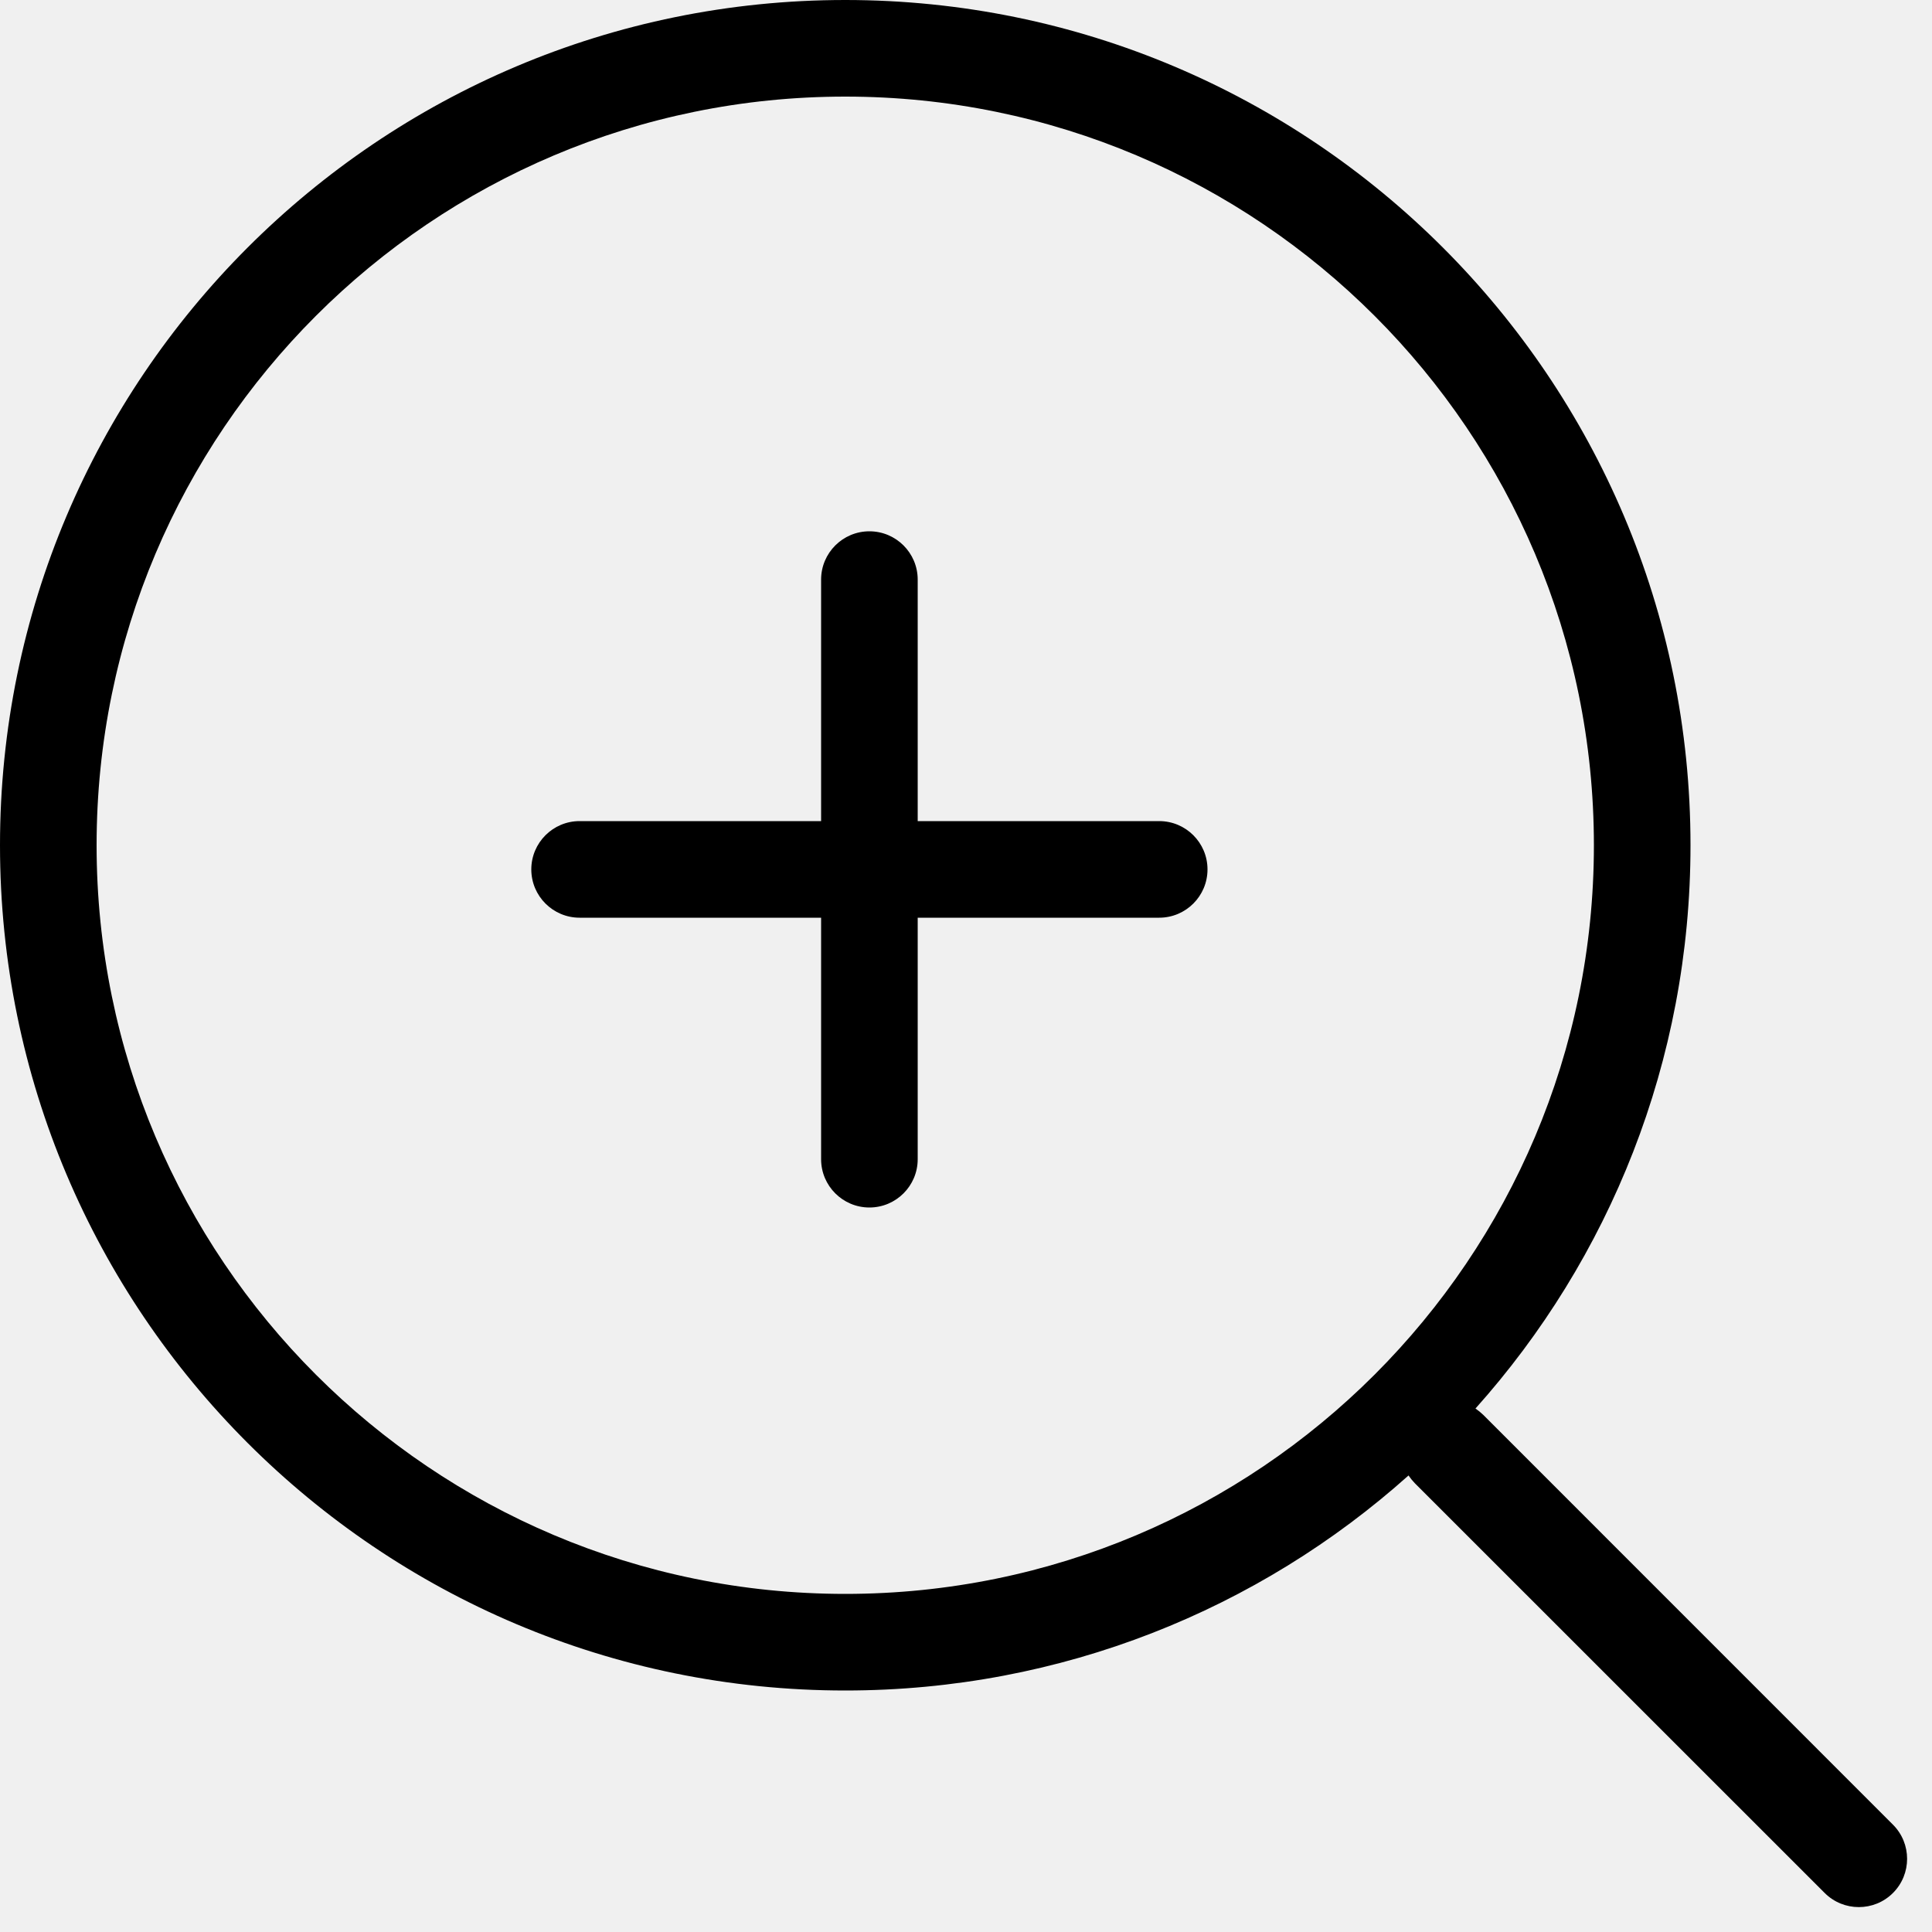
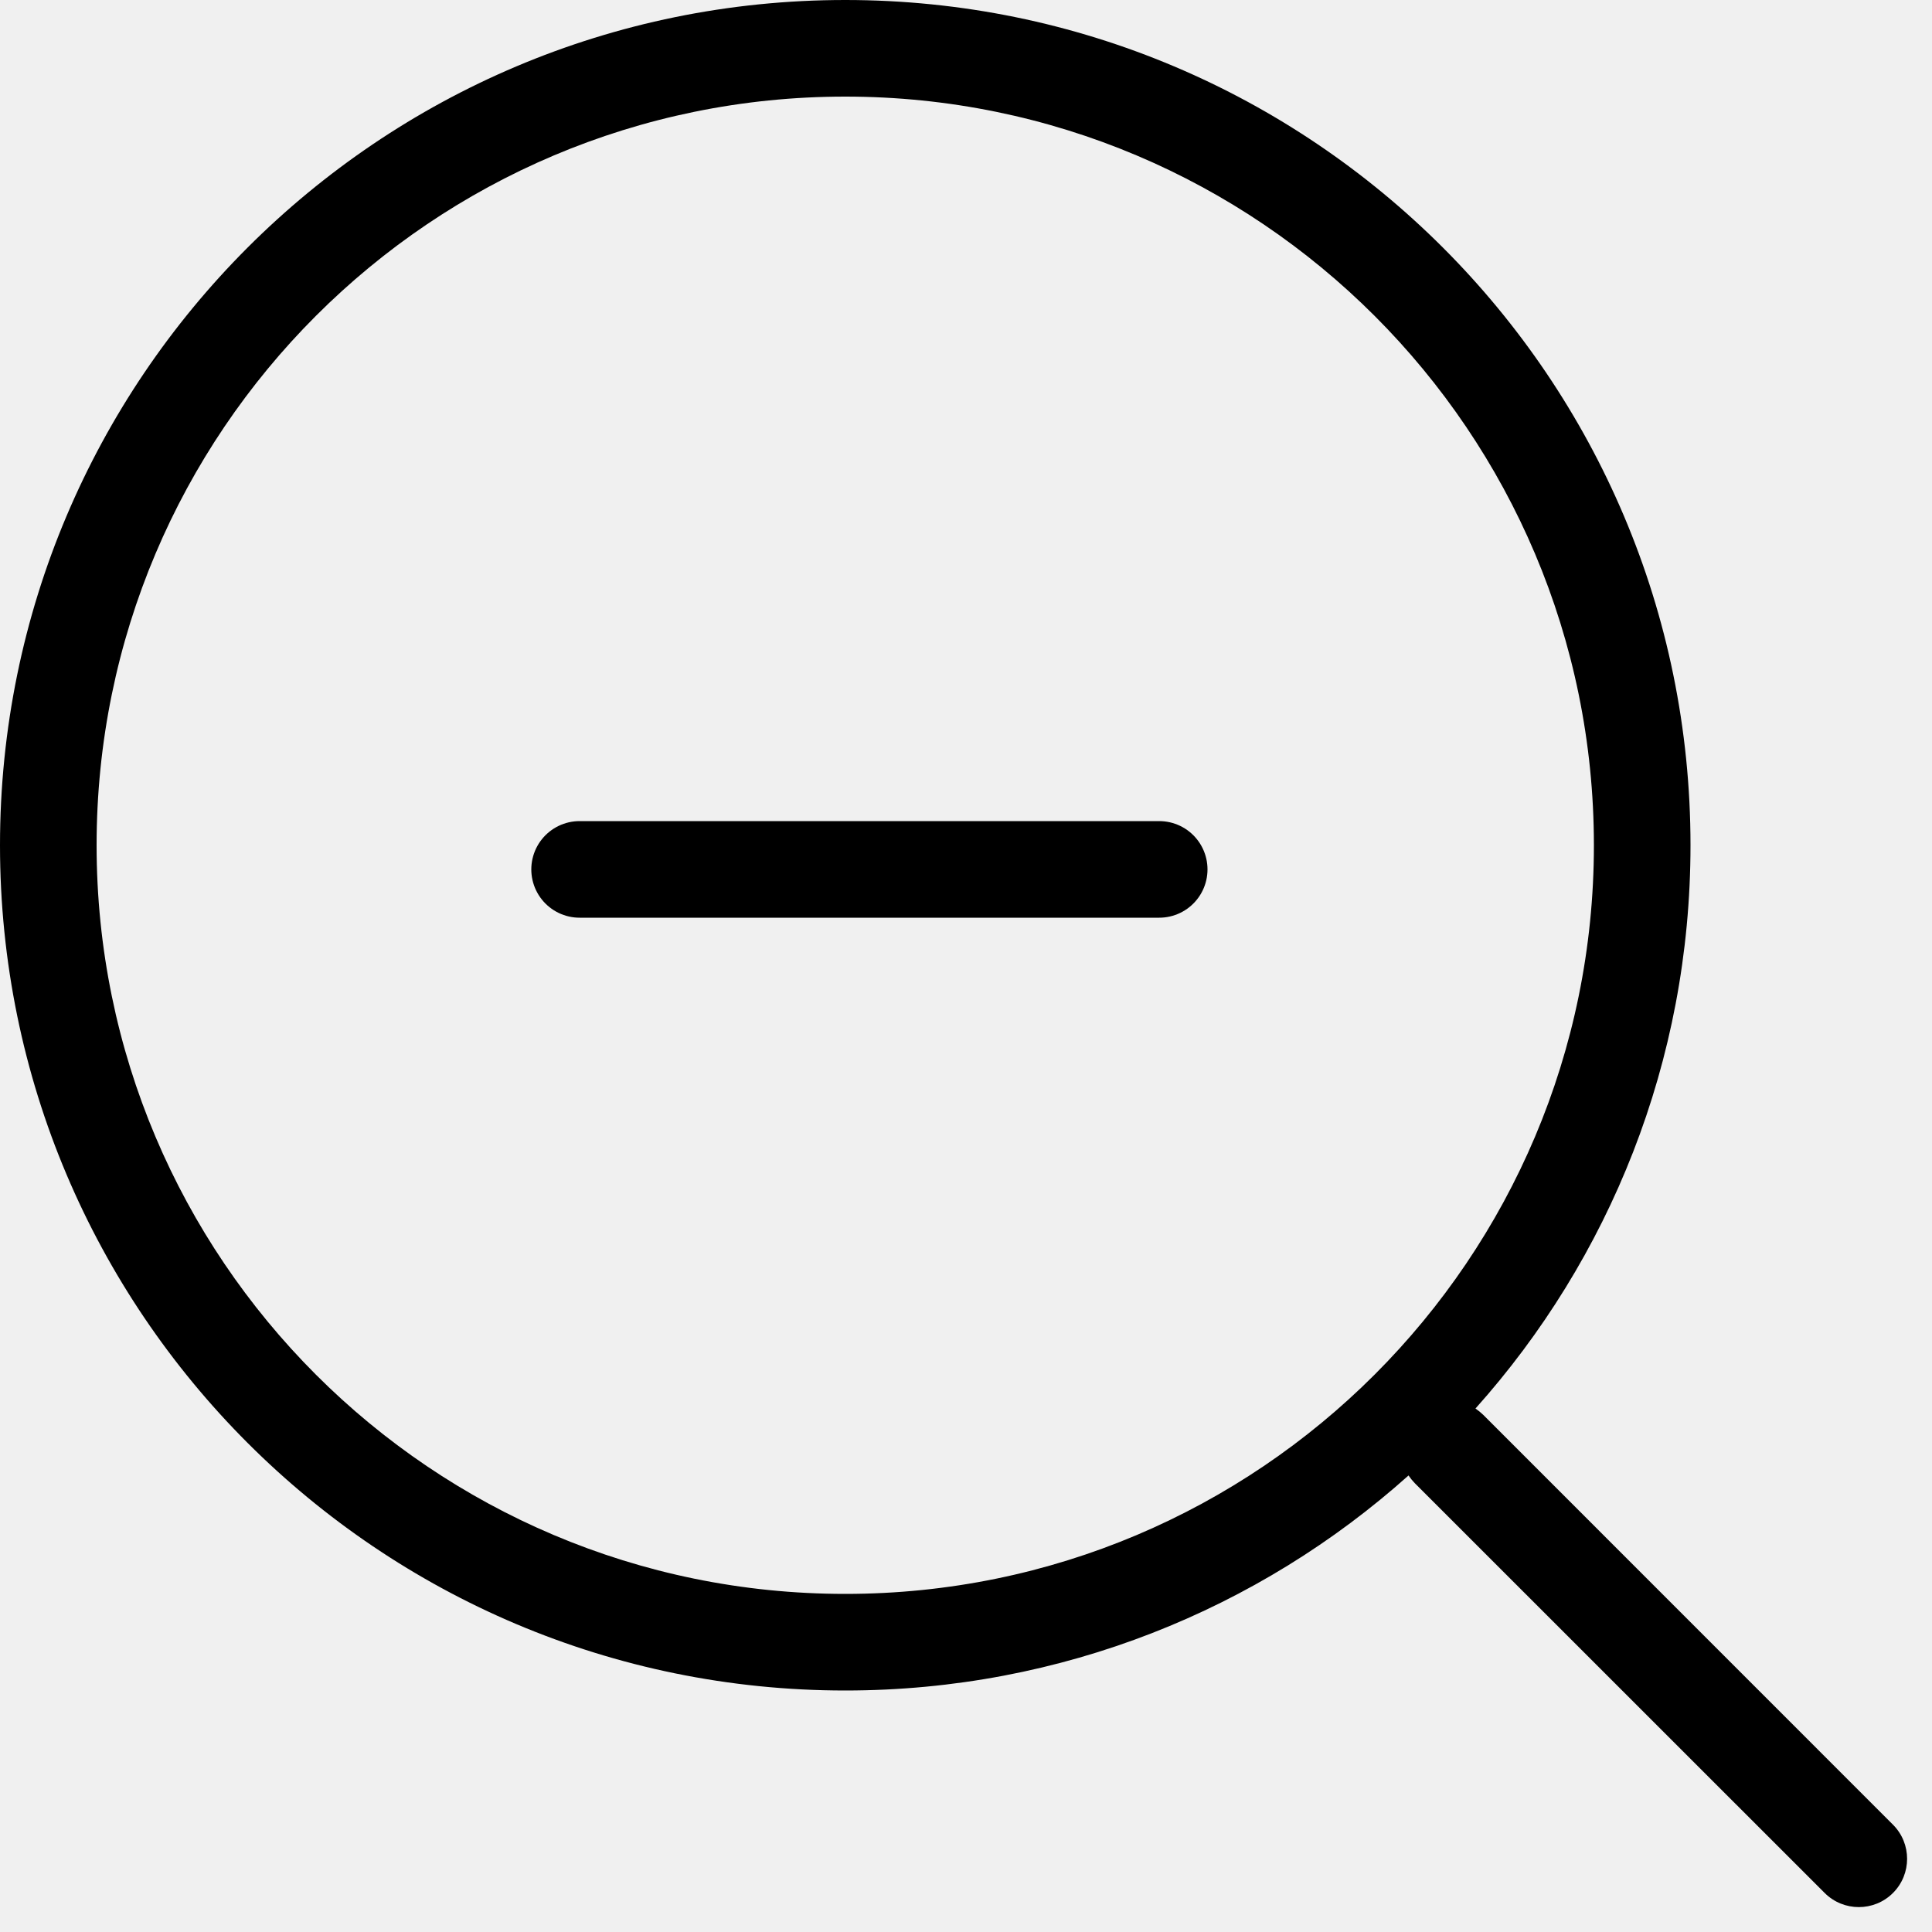
<svg xmlns="http://www.w3.org/2000/svg" width="20" height="20" viewBox="0 0 20 20" fill="none">
-   <g clip-path="url(#clip0_806_694)">
+   <g clip-path="url(#clip0_806_689)">
    <path fill-rule="evenodd" clip-rule="evenodd" d="M16.5 8.75C16.5 13.03 13.03 16.5 8.75 16.5C4.47 16.5 1 13.03 1 8.75C1 4.47 4.47 1 8.75 1C13.03 1 16.5 4.47 16.5 8.75ZM14.581 15.274C13.034 16.658 10.99 17.5 8.75 17.5C3.918 17.5 0 13.582 0 8.75C0 3.918 3.918 0 8.75 0C13.582 0 17.5 3.918 17.5 8.75C17.5 10.99 16.658 13.034 15.274 14.581C15.302 14.6 15.329 14.622 15.354 14.646L19.596 18.889C19.791 19.084 19.791 19.401 19.596 19.596C19.401 19.791 19.084 19.791 18.889 19.596L14.646 15.354C14.622 15.329 14.6 15.302 14.581 15.274Z" fill="black" />
-     <path fill-rule="evenodd" clip-rule="evenodd" d="M9.5 6C9.5 5.724 9.276 5.5 9 5.5C8.724 5.5 8.5 5.724 8.5 6V8.5H6C5.724 8.5 5.5 8.724 5.5 9C5.5 9.276 5.724 9.5 6 9.5H8.5V12C8.5 12.276 8.724 12.5 9 12.5C9.276 12.5 9.5 12.276 9.5 12V9.5H12C12.276 9.5 12.5 9.276 12.5 9C12.5 8.724 12.276 8.5 12 8.5H9.5V6Z" fill="black" />
+     <path d="M6 9H12" stroke="black" stroke-linecap="round" />
  </g>
  <defs>
-     <clipPath id="clip0_806_694">
+     <clipPath id="clip0_806_689">
      <rect width="20" height="20" fill="white" />
    </clipPath>
  </defs>
</svg>
